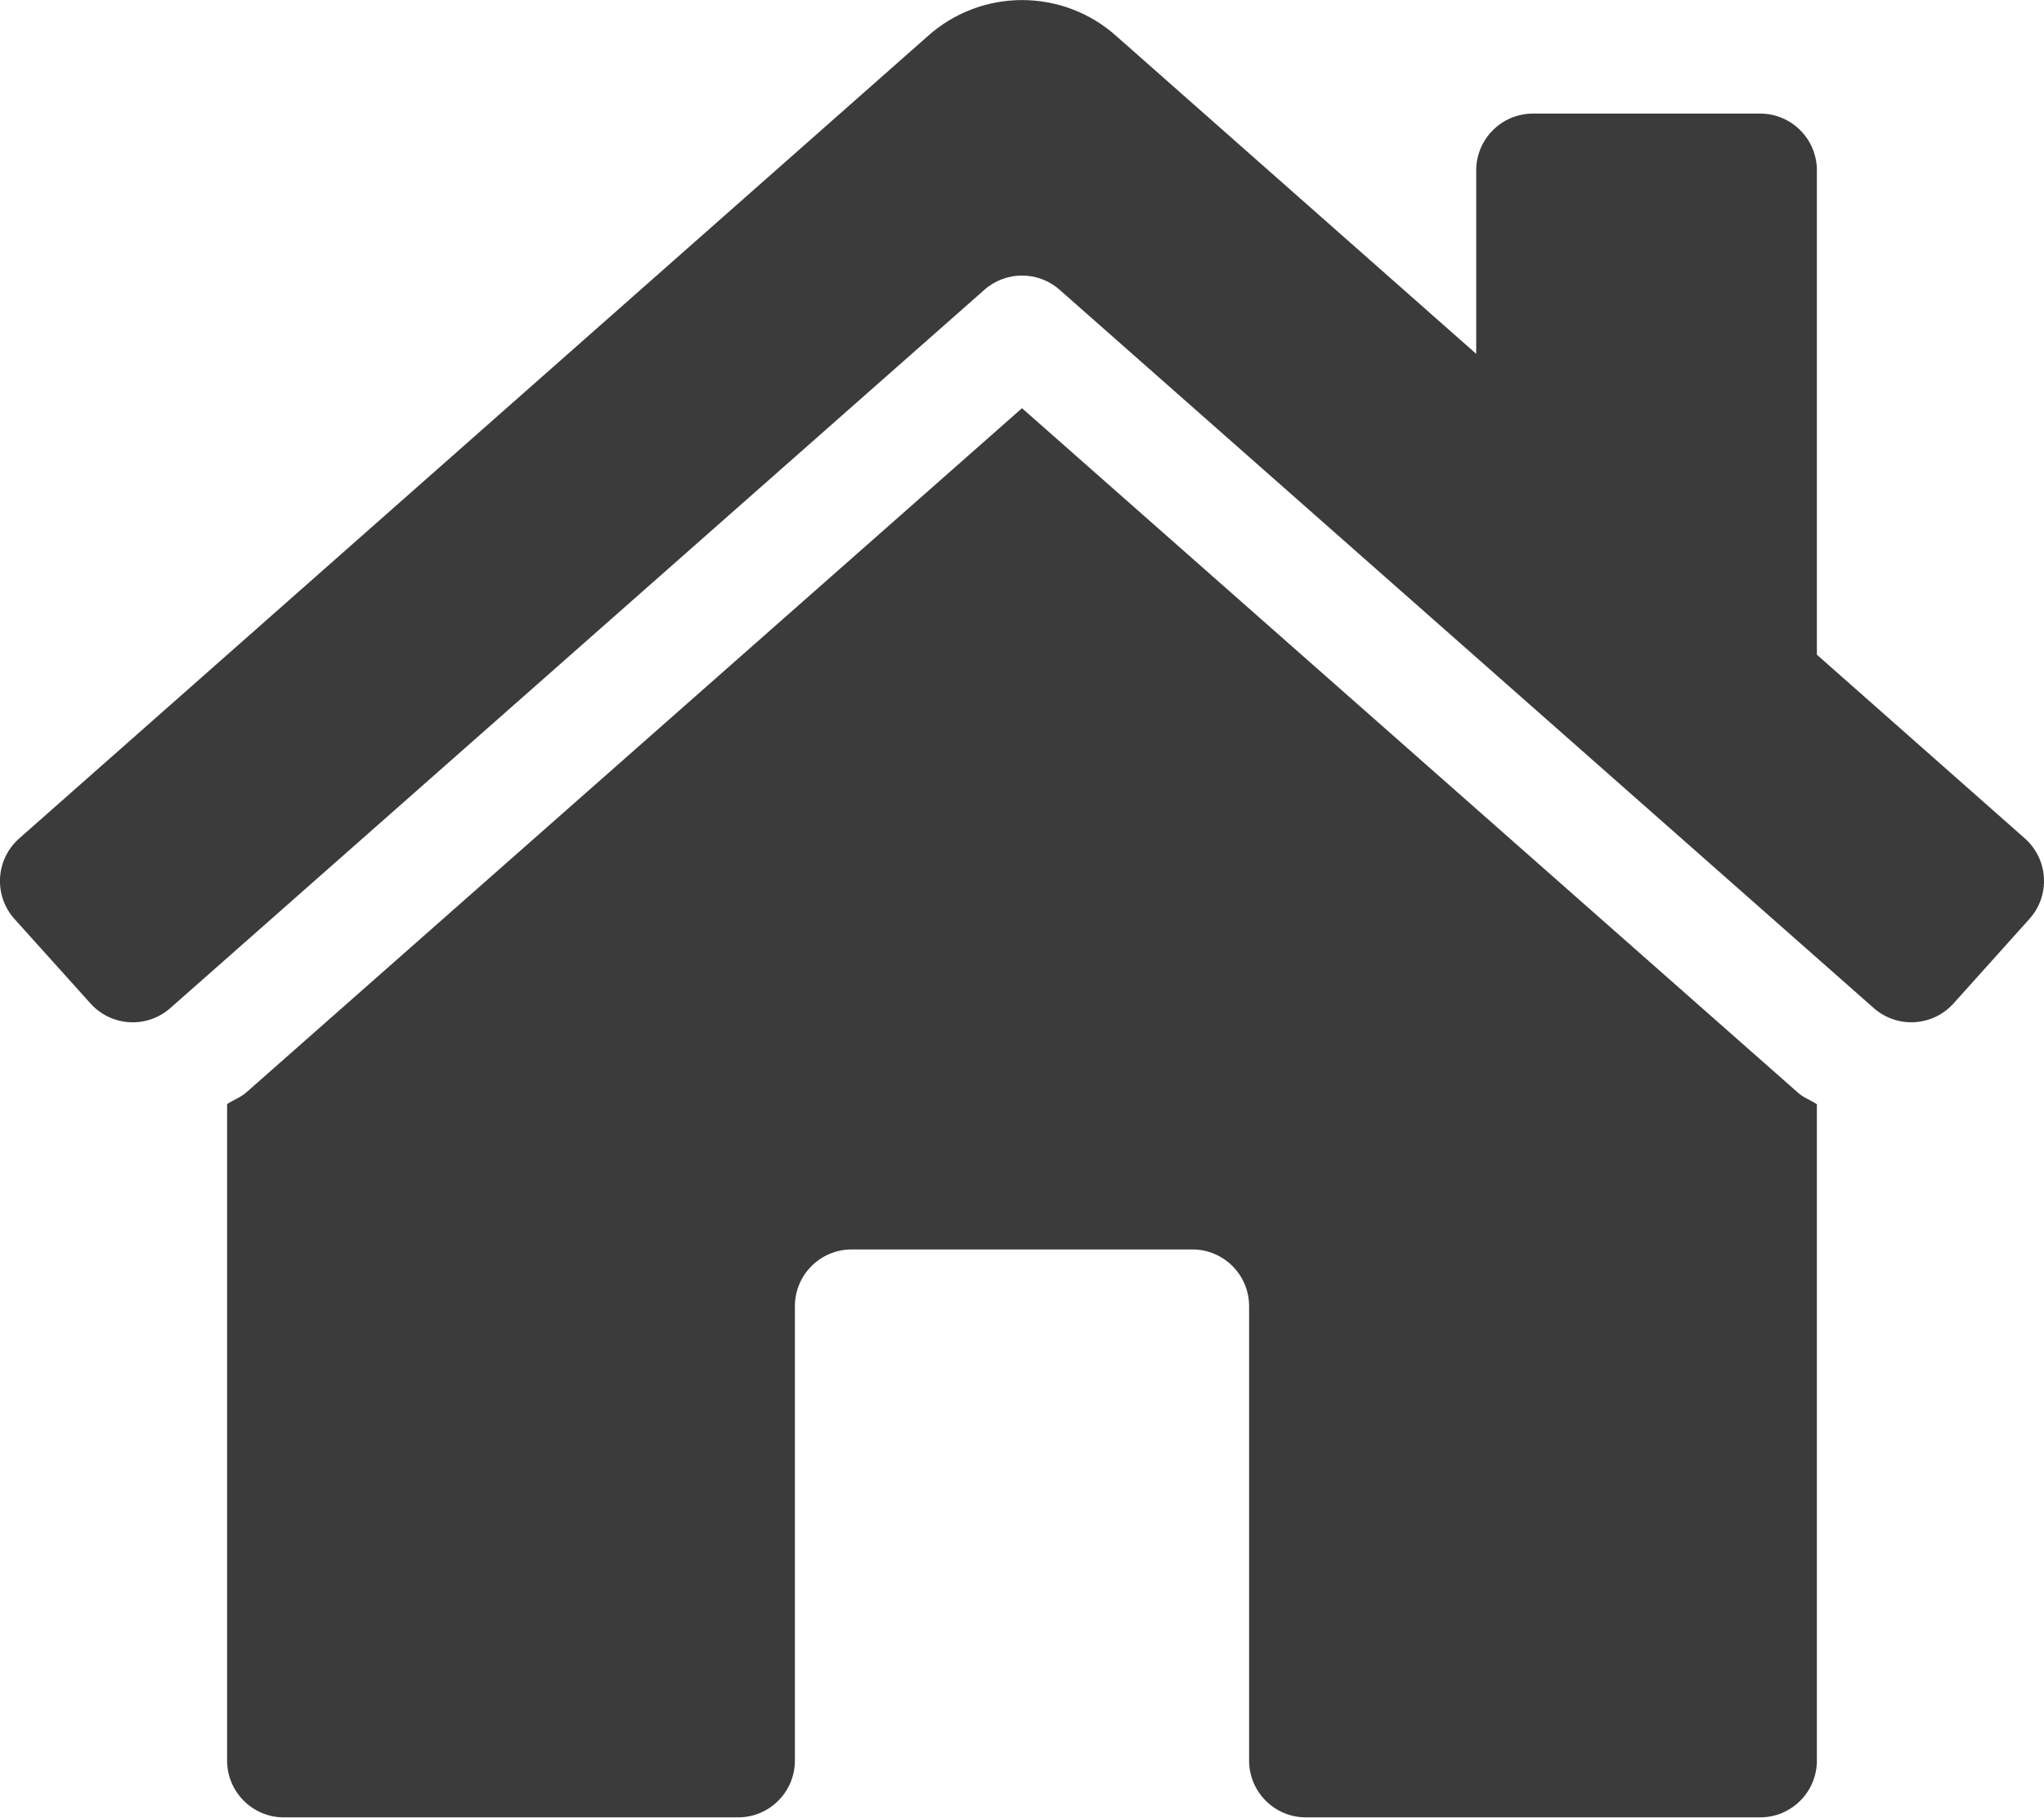
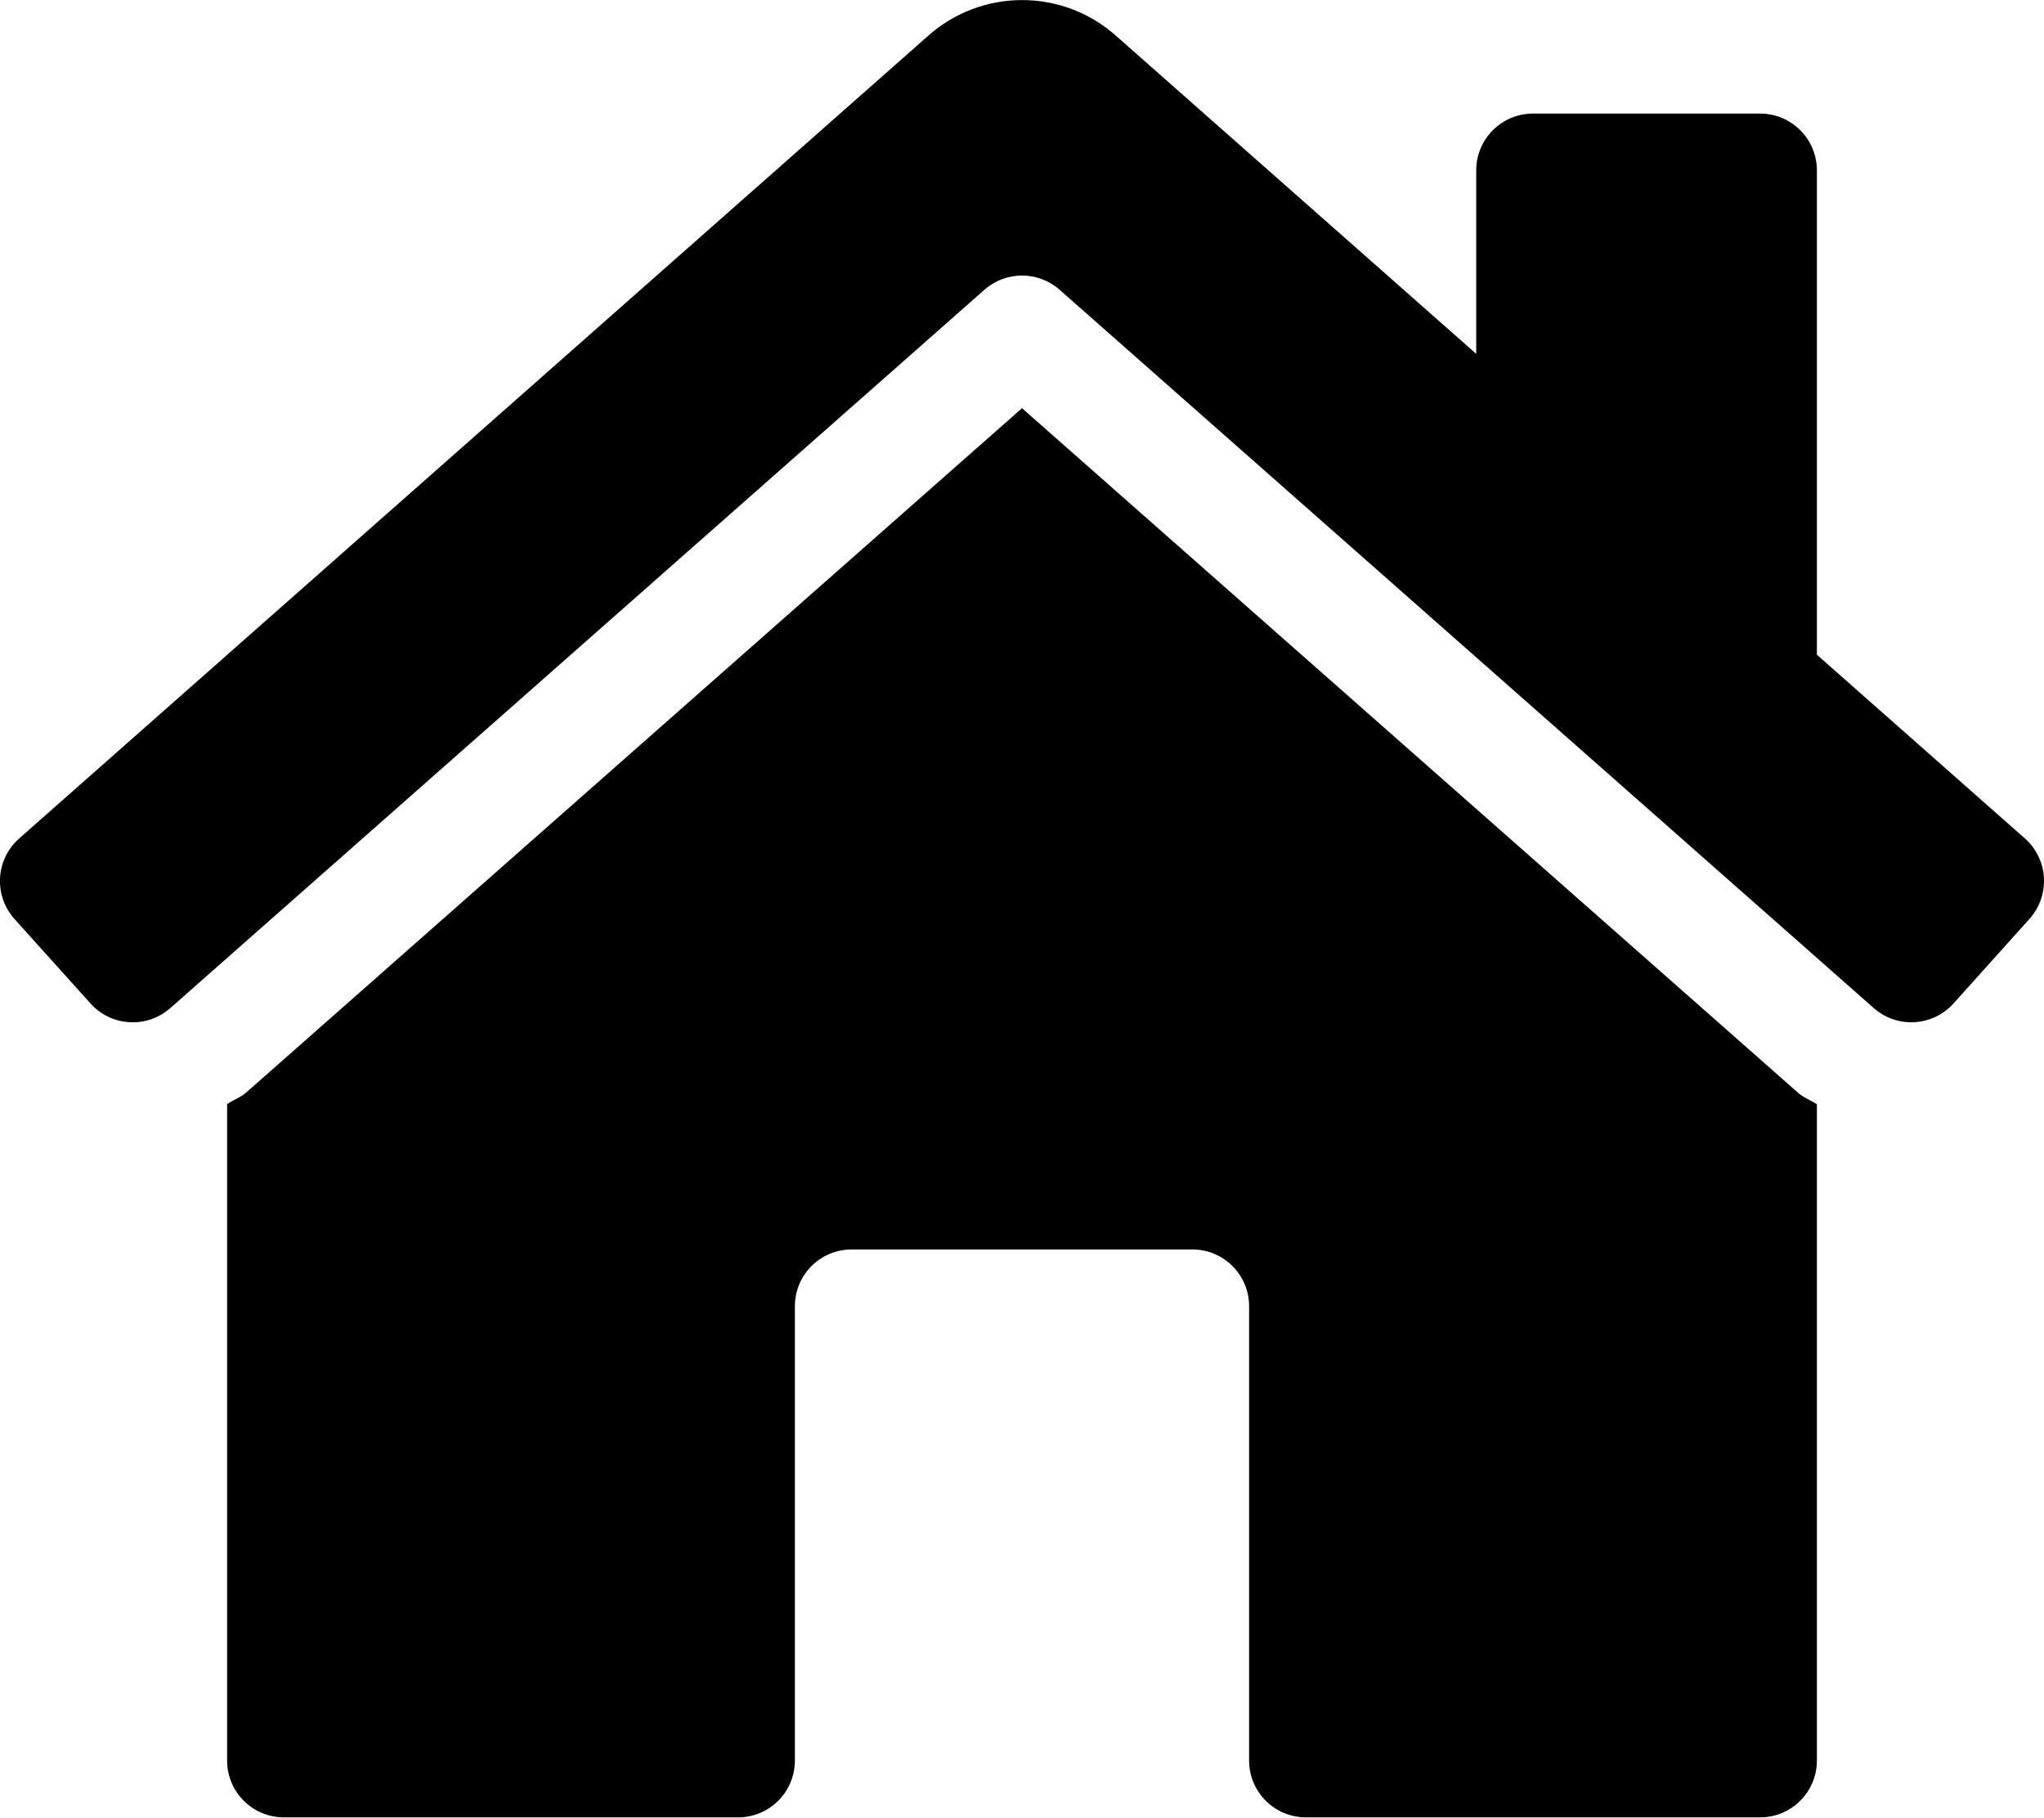
<svg xmlns="http://www.w3.org/2000/svg" aria-hidden="true" focusable="false" data-prefix="fas" data-icon="home-lg" class="svg-inline--fa fa-home-lg fa-w-18" role="img" viewBox="0 0 576 512">
-   <path fill="#3b3b3b" d="M570.69 236.28L512 184.45V48a16 16 0 0 0-16-16h-64a16 16 0 0 0-16 16v51.69L314.75 10.31a39.85 39.85 0 0 0-53.45 0l-256 226a16 16 0 0 0-1.21 22.6L25.5 282.7a16 16 0 0 0 22.6 1.21L277.42 81.63a16 16 0 0 1 21.17 0L527.91 283.9a16 16 0 0 0 22.6-1.21l21.4-23.82a16 16 0 0 0-1.22-22.59zM288 115L69.47 307.71c-1.62 1.46-3.69 2.14-5.47 3.35V496a16 16 0 0 0 16 16h128a16 16 0 0 0 16-16V368a16 16 0 0 1 16-16h96a16 16 0 0 1 16 16v128a16 16 0 0 0 16 16h128a16 16 0 0 0 16-16V311.1c-1.7-1.16-3.72-1.82-5.26-3.2z" />
+   <path fill="currentColor" d="M570.69 236.28L512 184.45V48a16 16 0 0 0-16-16h-64a16 16 0 0 0-16 16v51.69L314.75 10.31a39.85 39.85 0 0 0-53.45 0l-256 226a16 16 0 0 0-1.21 22.6L25.5 282.7a16 16 0 0 0 22.6 1.21L277.42 81.63a16 16 0 0 1 21.17 0L527.91 283.9a16 16 0 0 0 22.6-1.21l21.4-23.82a16 16 0 0 0-1.22-22.59zM288 115L69.47 307.71c-1.62 1.46-3.69 2.14-5.47 3.35V496a16 16 0 0 0 16 16h128a16 16 0 0 0 16-16V368a16 16 0 0 1 16-16h96a16 16 0 0 1 16 16v128a16 16 0 0 0 16 16h128a16 16 0 0 0 16-16V311.1c-1.7-1.16-3.72-1.82-5.26-3.2z" />
</svg>
